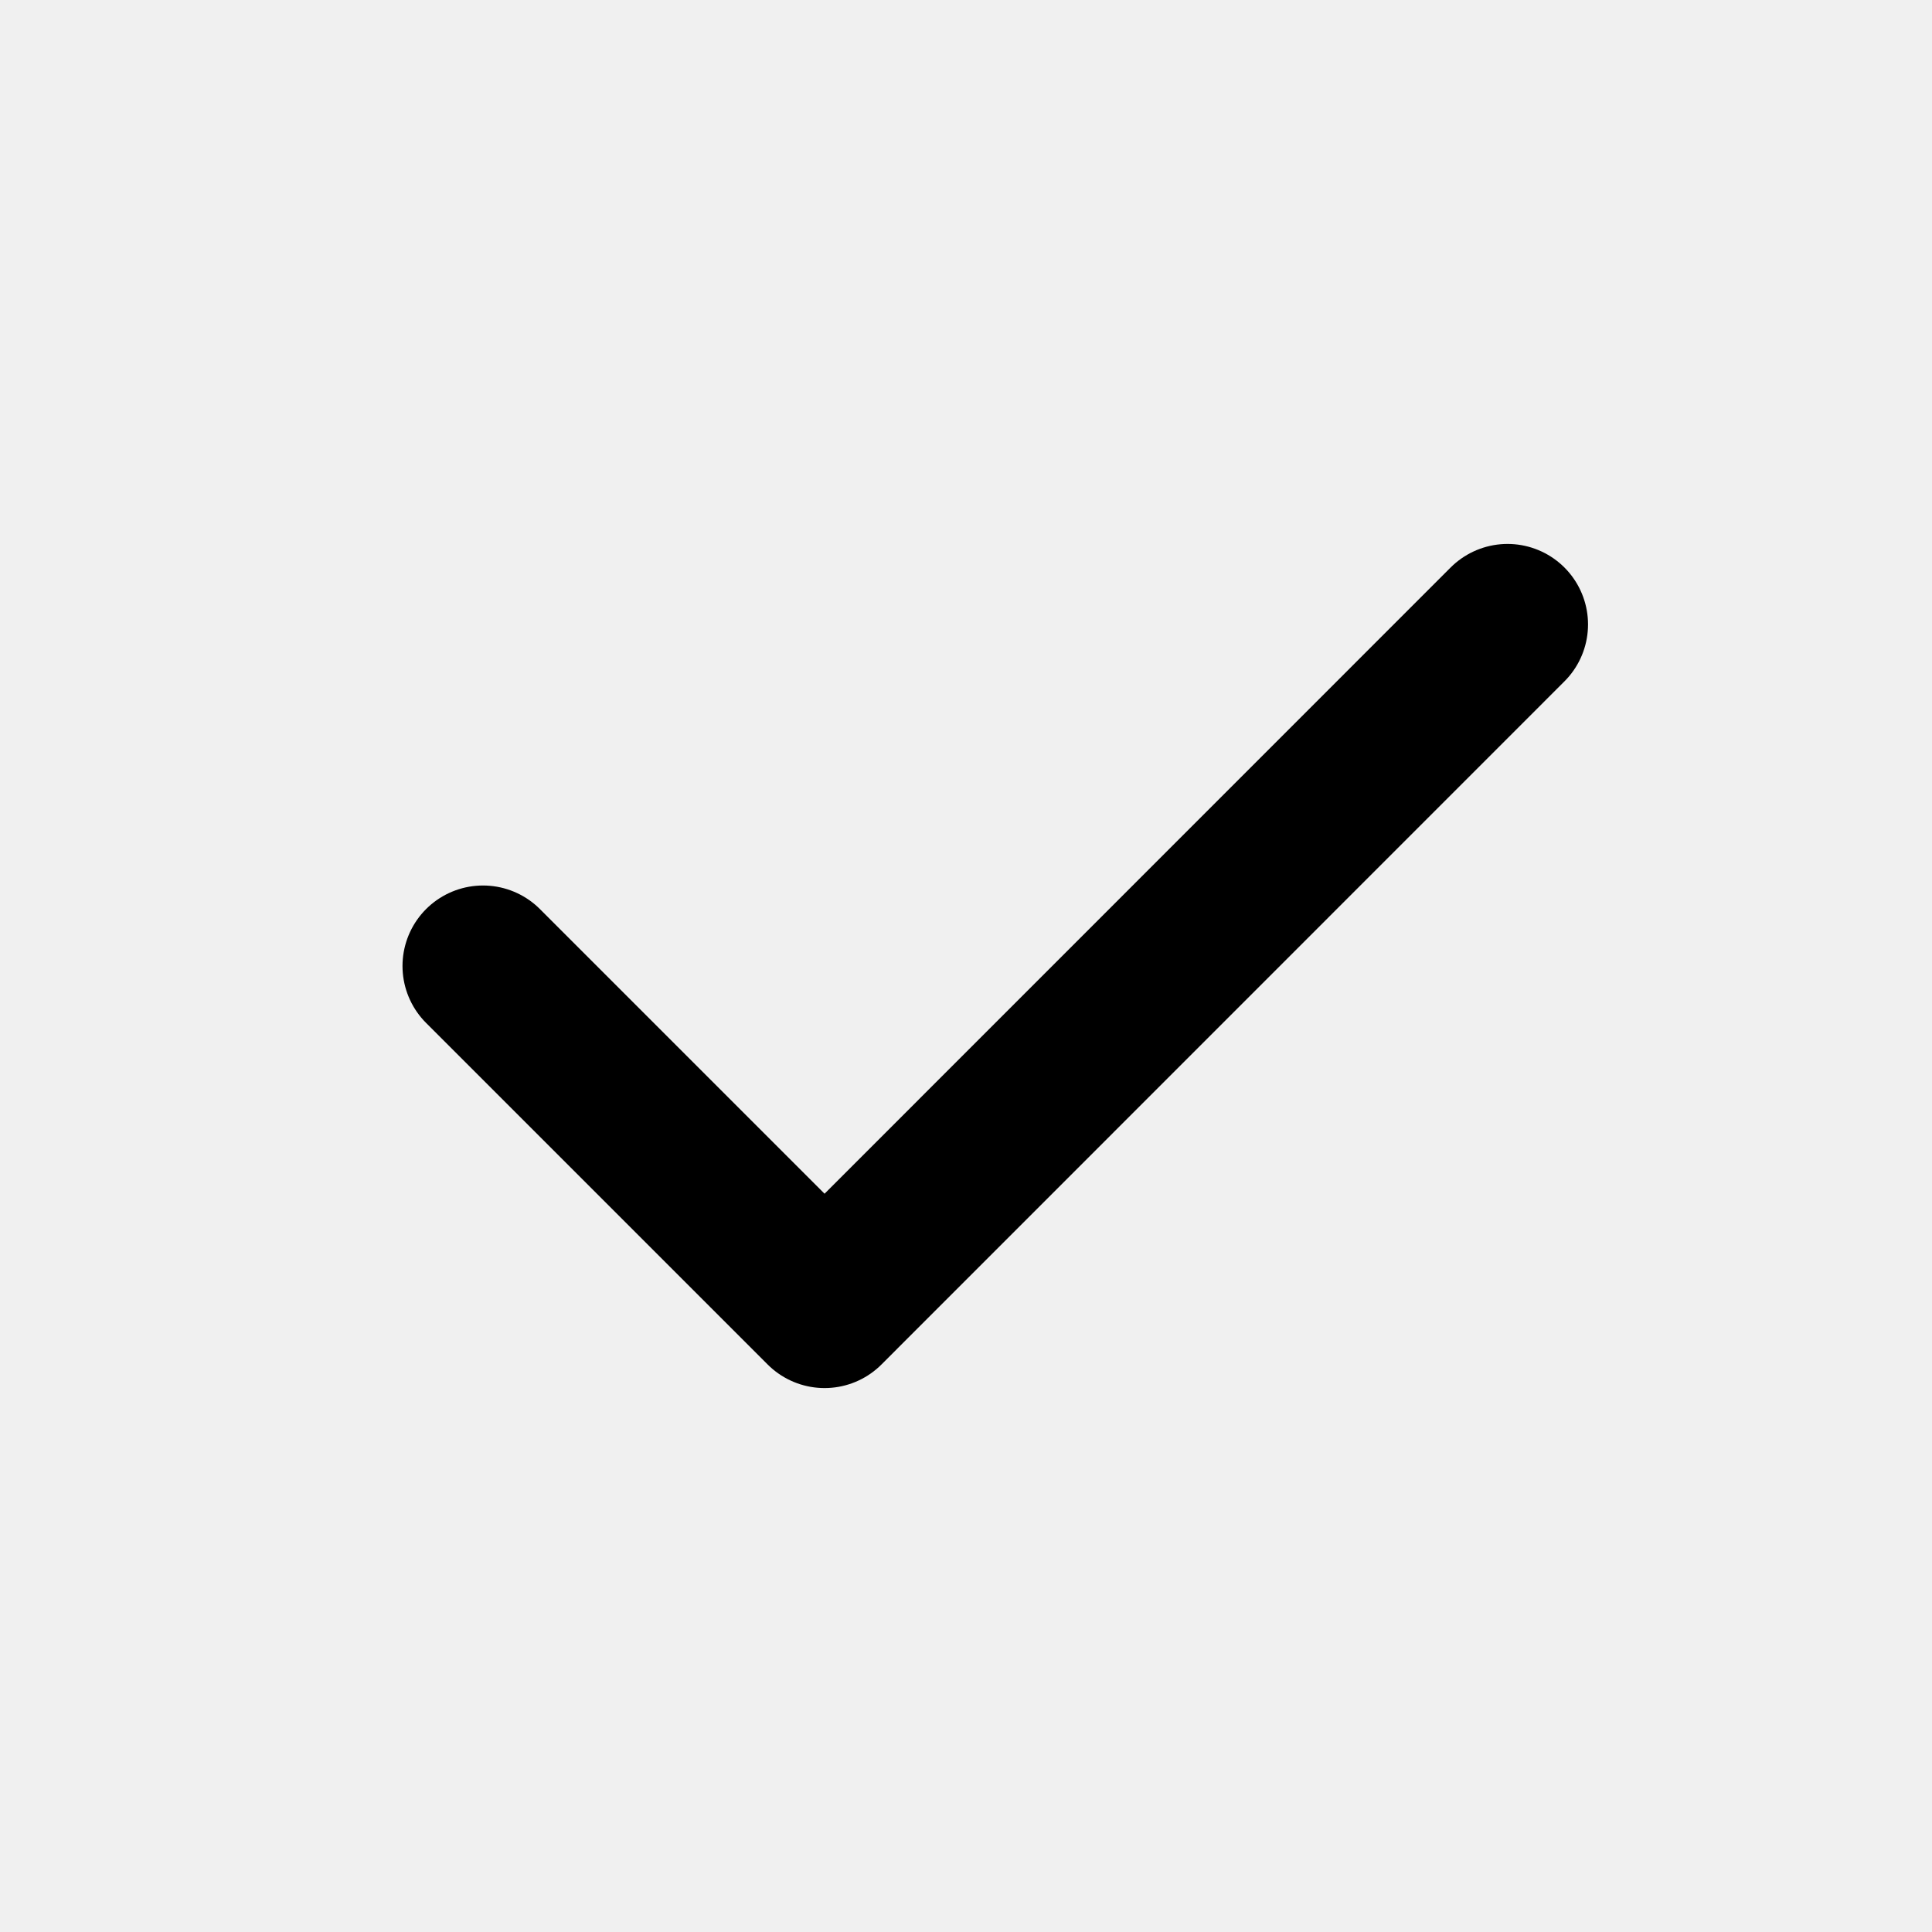
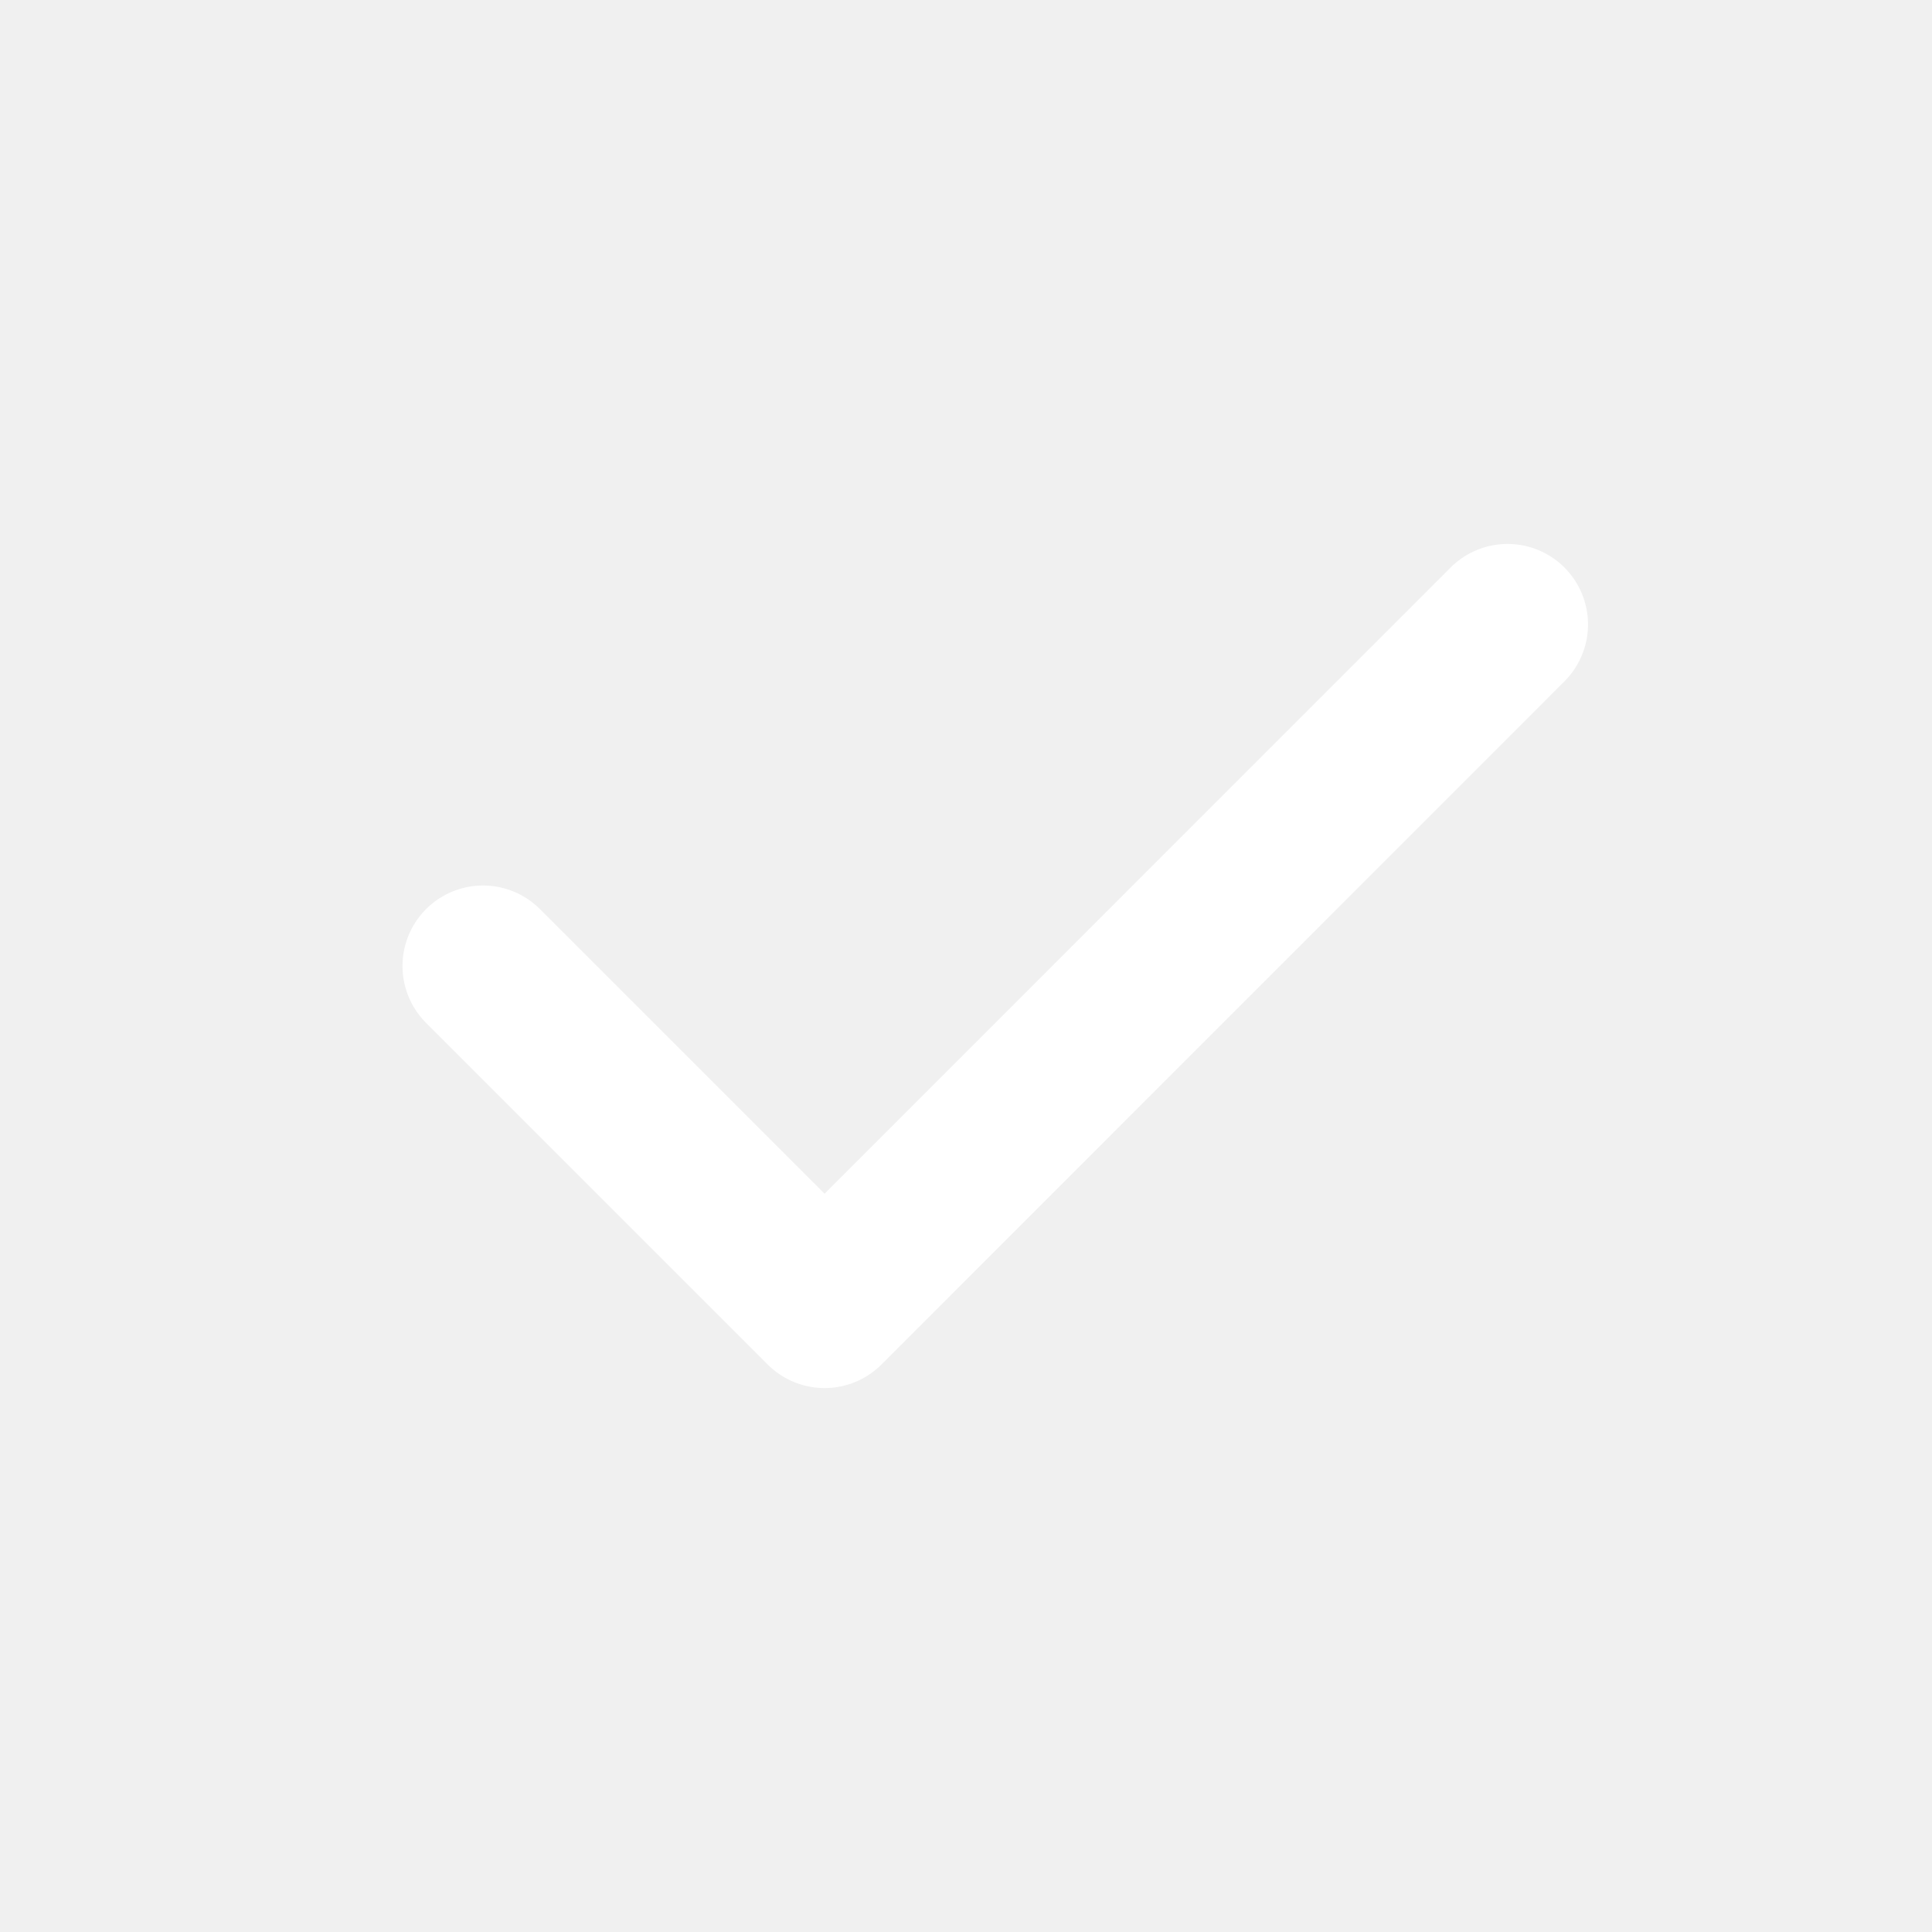
- <svg xmlns="http://www.w3.org/2000/svg" width="800px" height="800px" viewBox="0 0 24 24" fill="none">
+ <svg xmlns="http://www.w3.org/2000/svg" viewBox="0 0 24 24" fill="none">
  <g id="Interface / Check">
-     <path id="Vector" d="M6 12L10.243 16.243L18.727 7.757" stroke="#000000" stroke-width="2" stroke-linecap="round" stroke-linejoin="round" />
+     <path id="Vector" d="M6 12L10.243 16.243L18.727 7.757" stroke="#ffffff" stroke-width="2" stroke-linecap="round" stroke-linejoin="round" />
  </g>
</svg>
